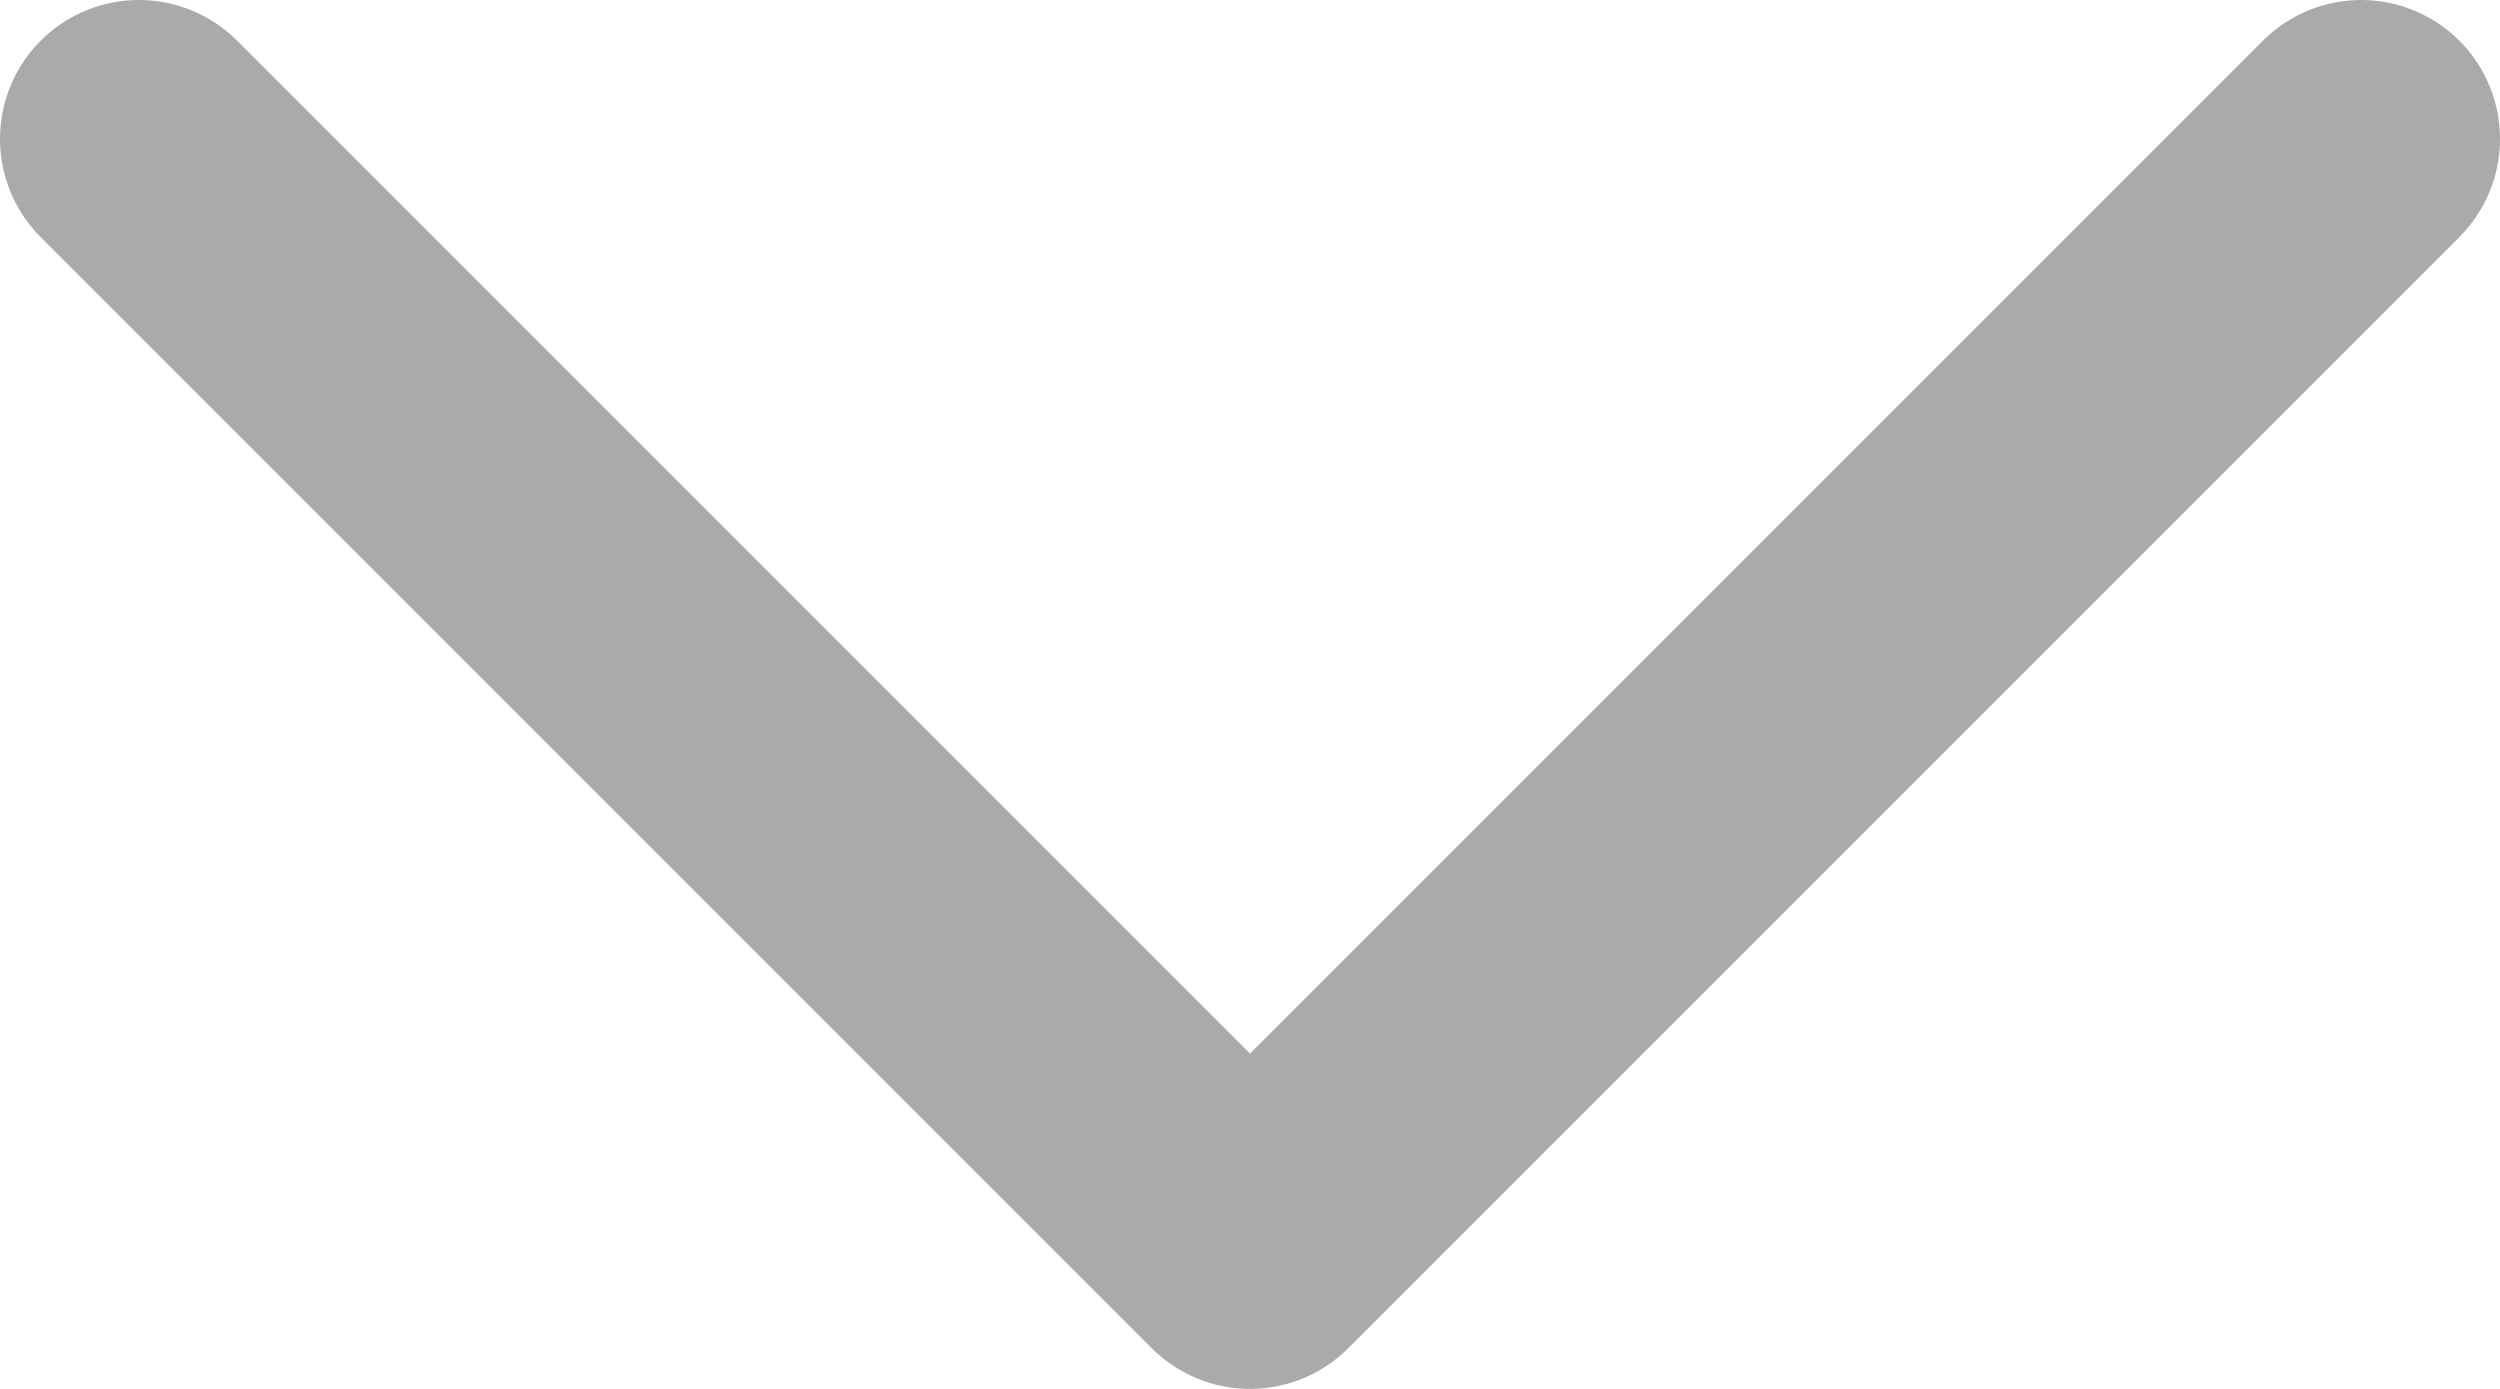
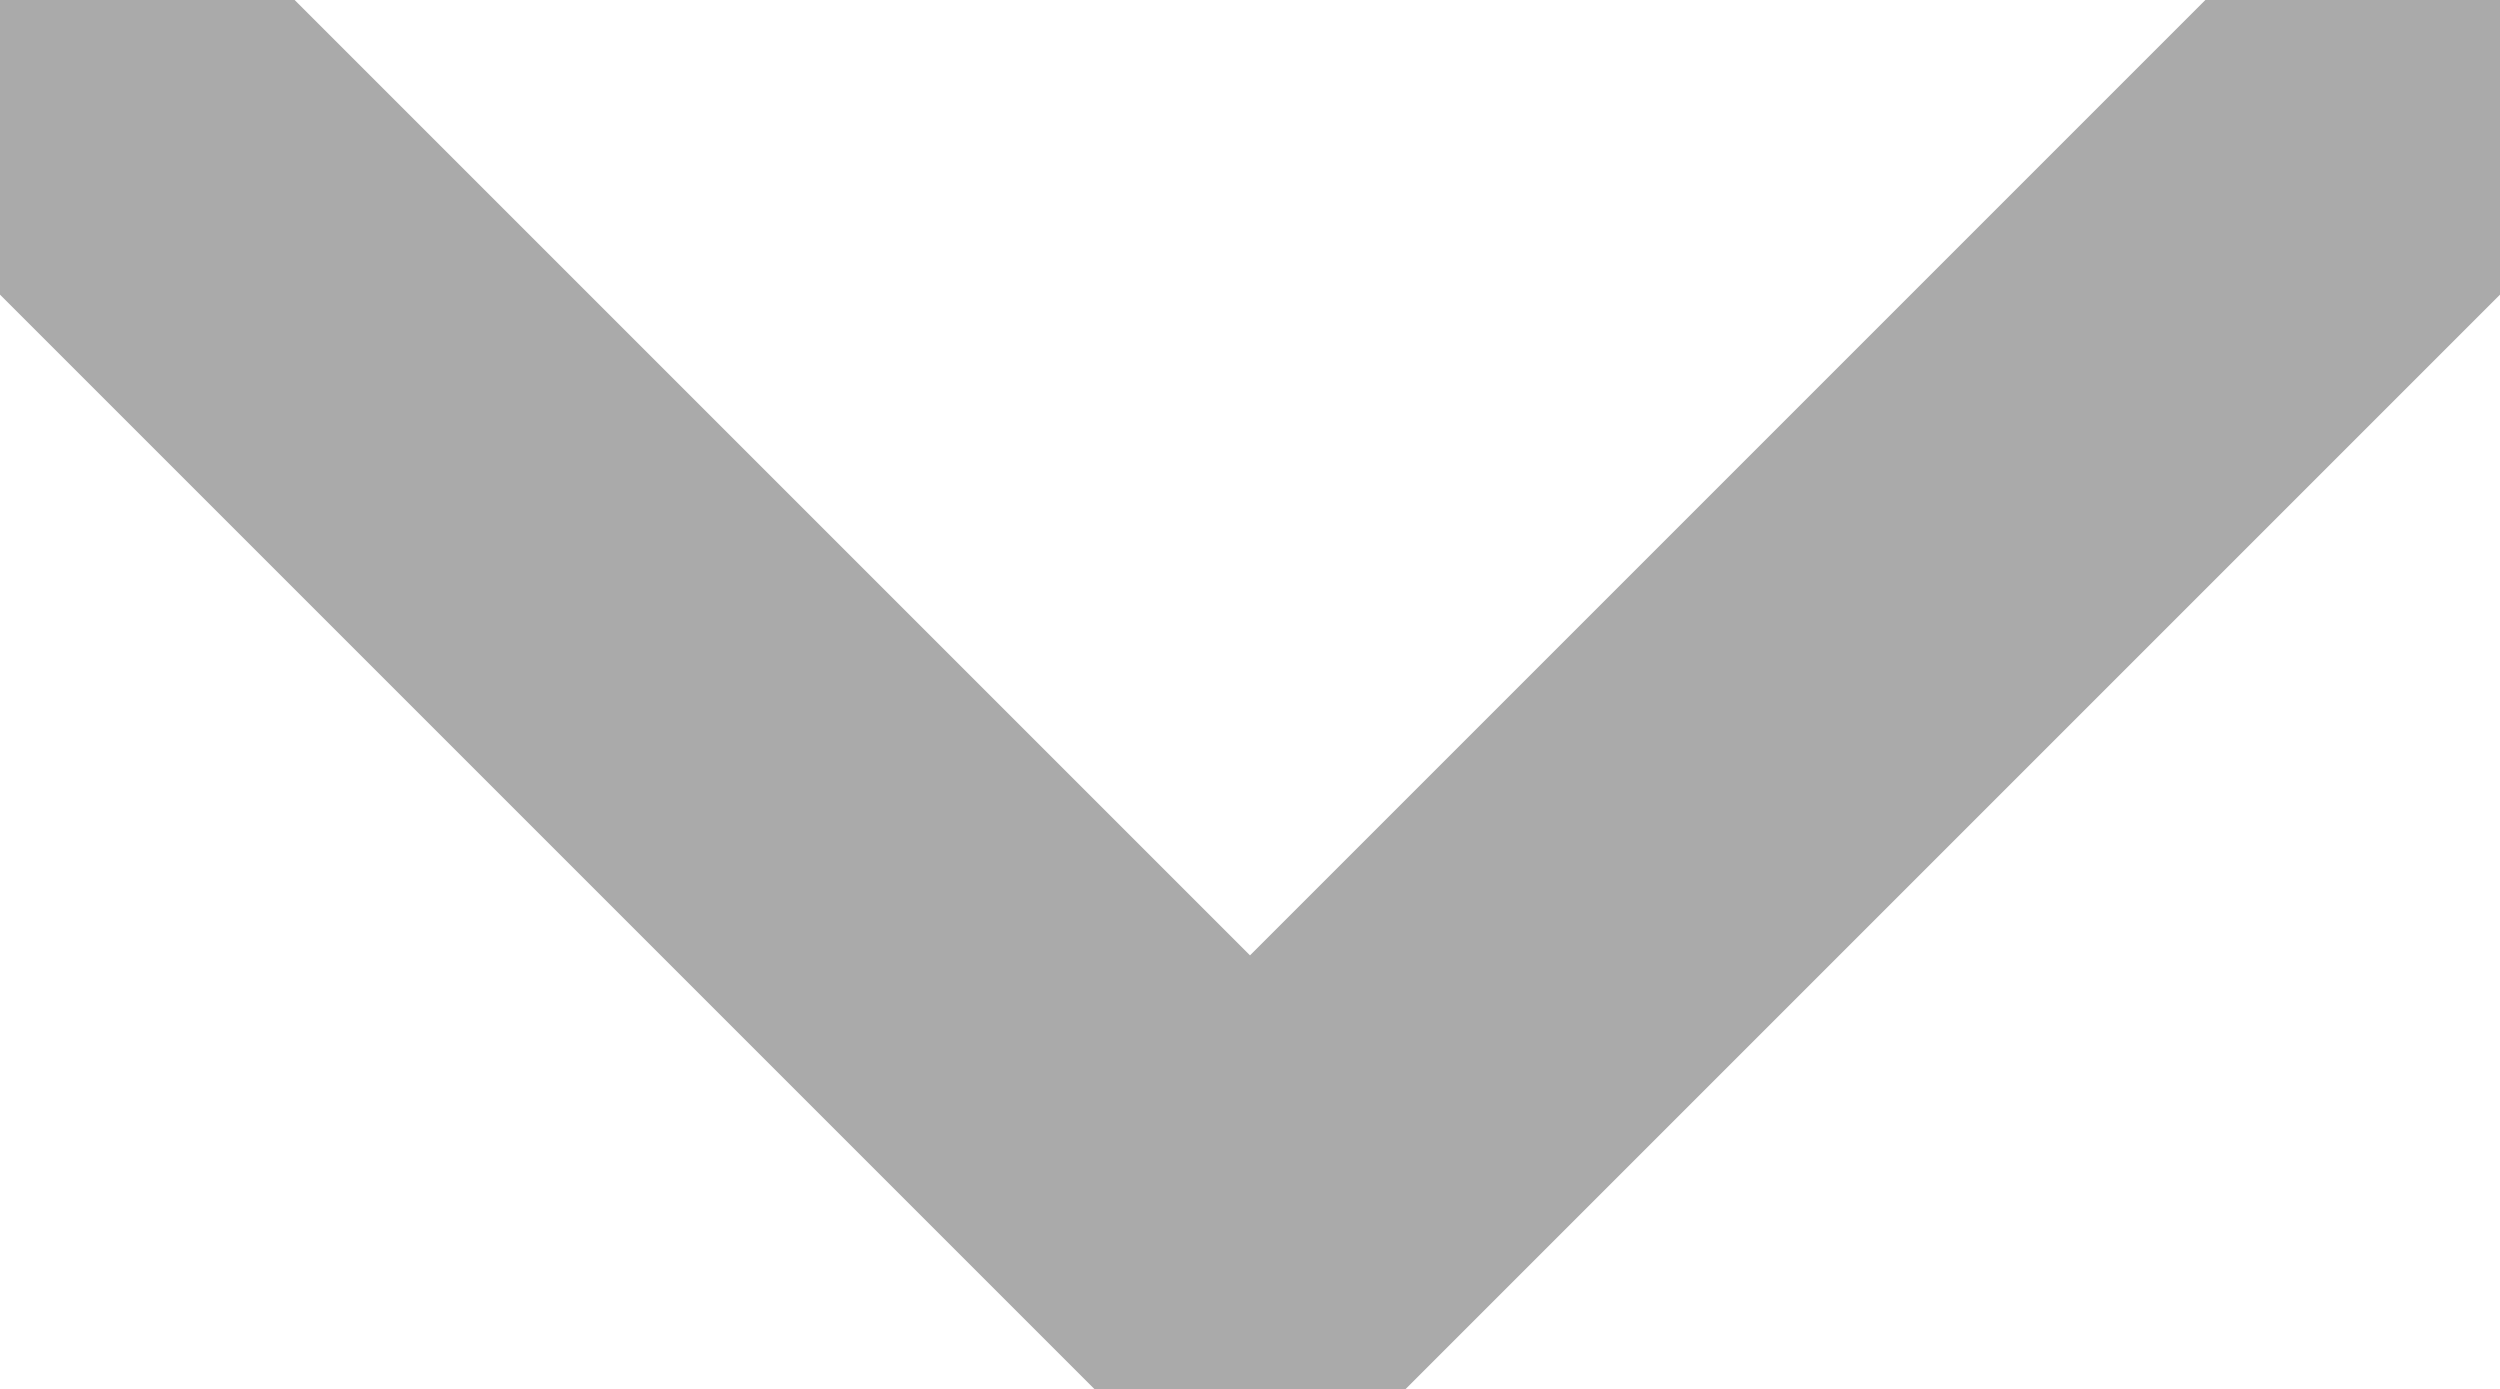
<svg xmlns="http://www.w3.org/2000/svg" height="8px" viewBox="0 0 360 200" fill="none">
-   <path d="M20,20 L180,180 L340,20" stroke="#aaa" stroke-width="40" stroke-linejoin="round" stroke-linecap="round" />
+   <path d="M20,20 L180,180 L340,20" stroke="#aaa" stroke-width="60" stroke-linejoin="round" stroke-linecap="round" />
</svg>
